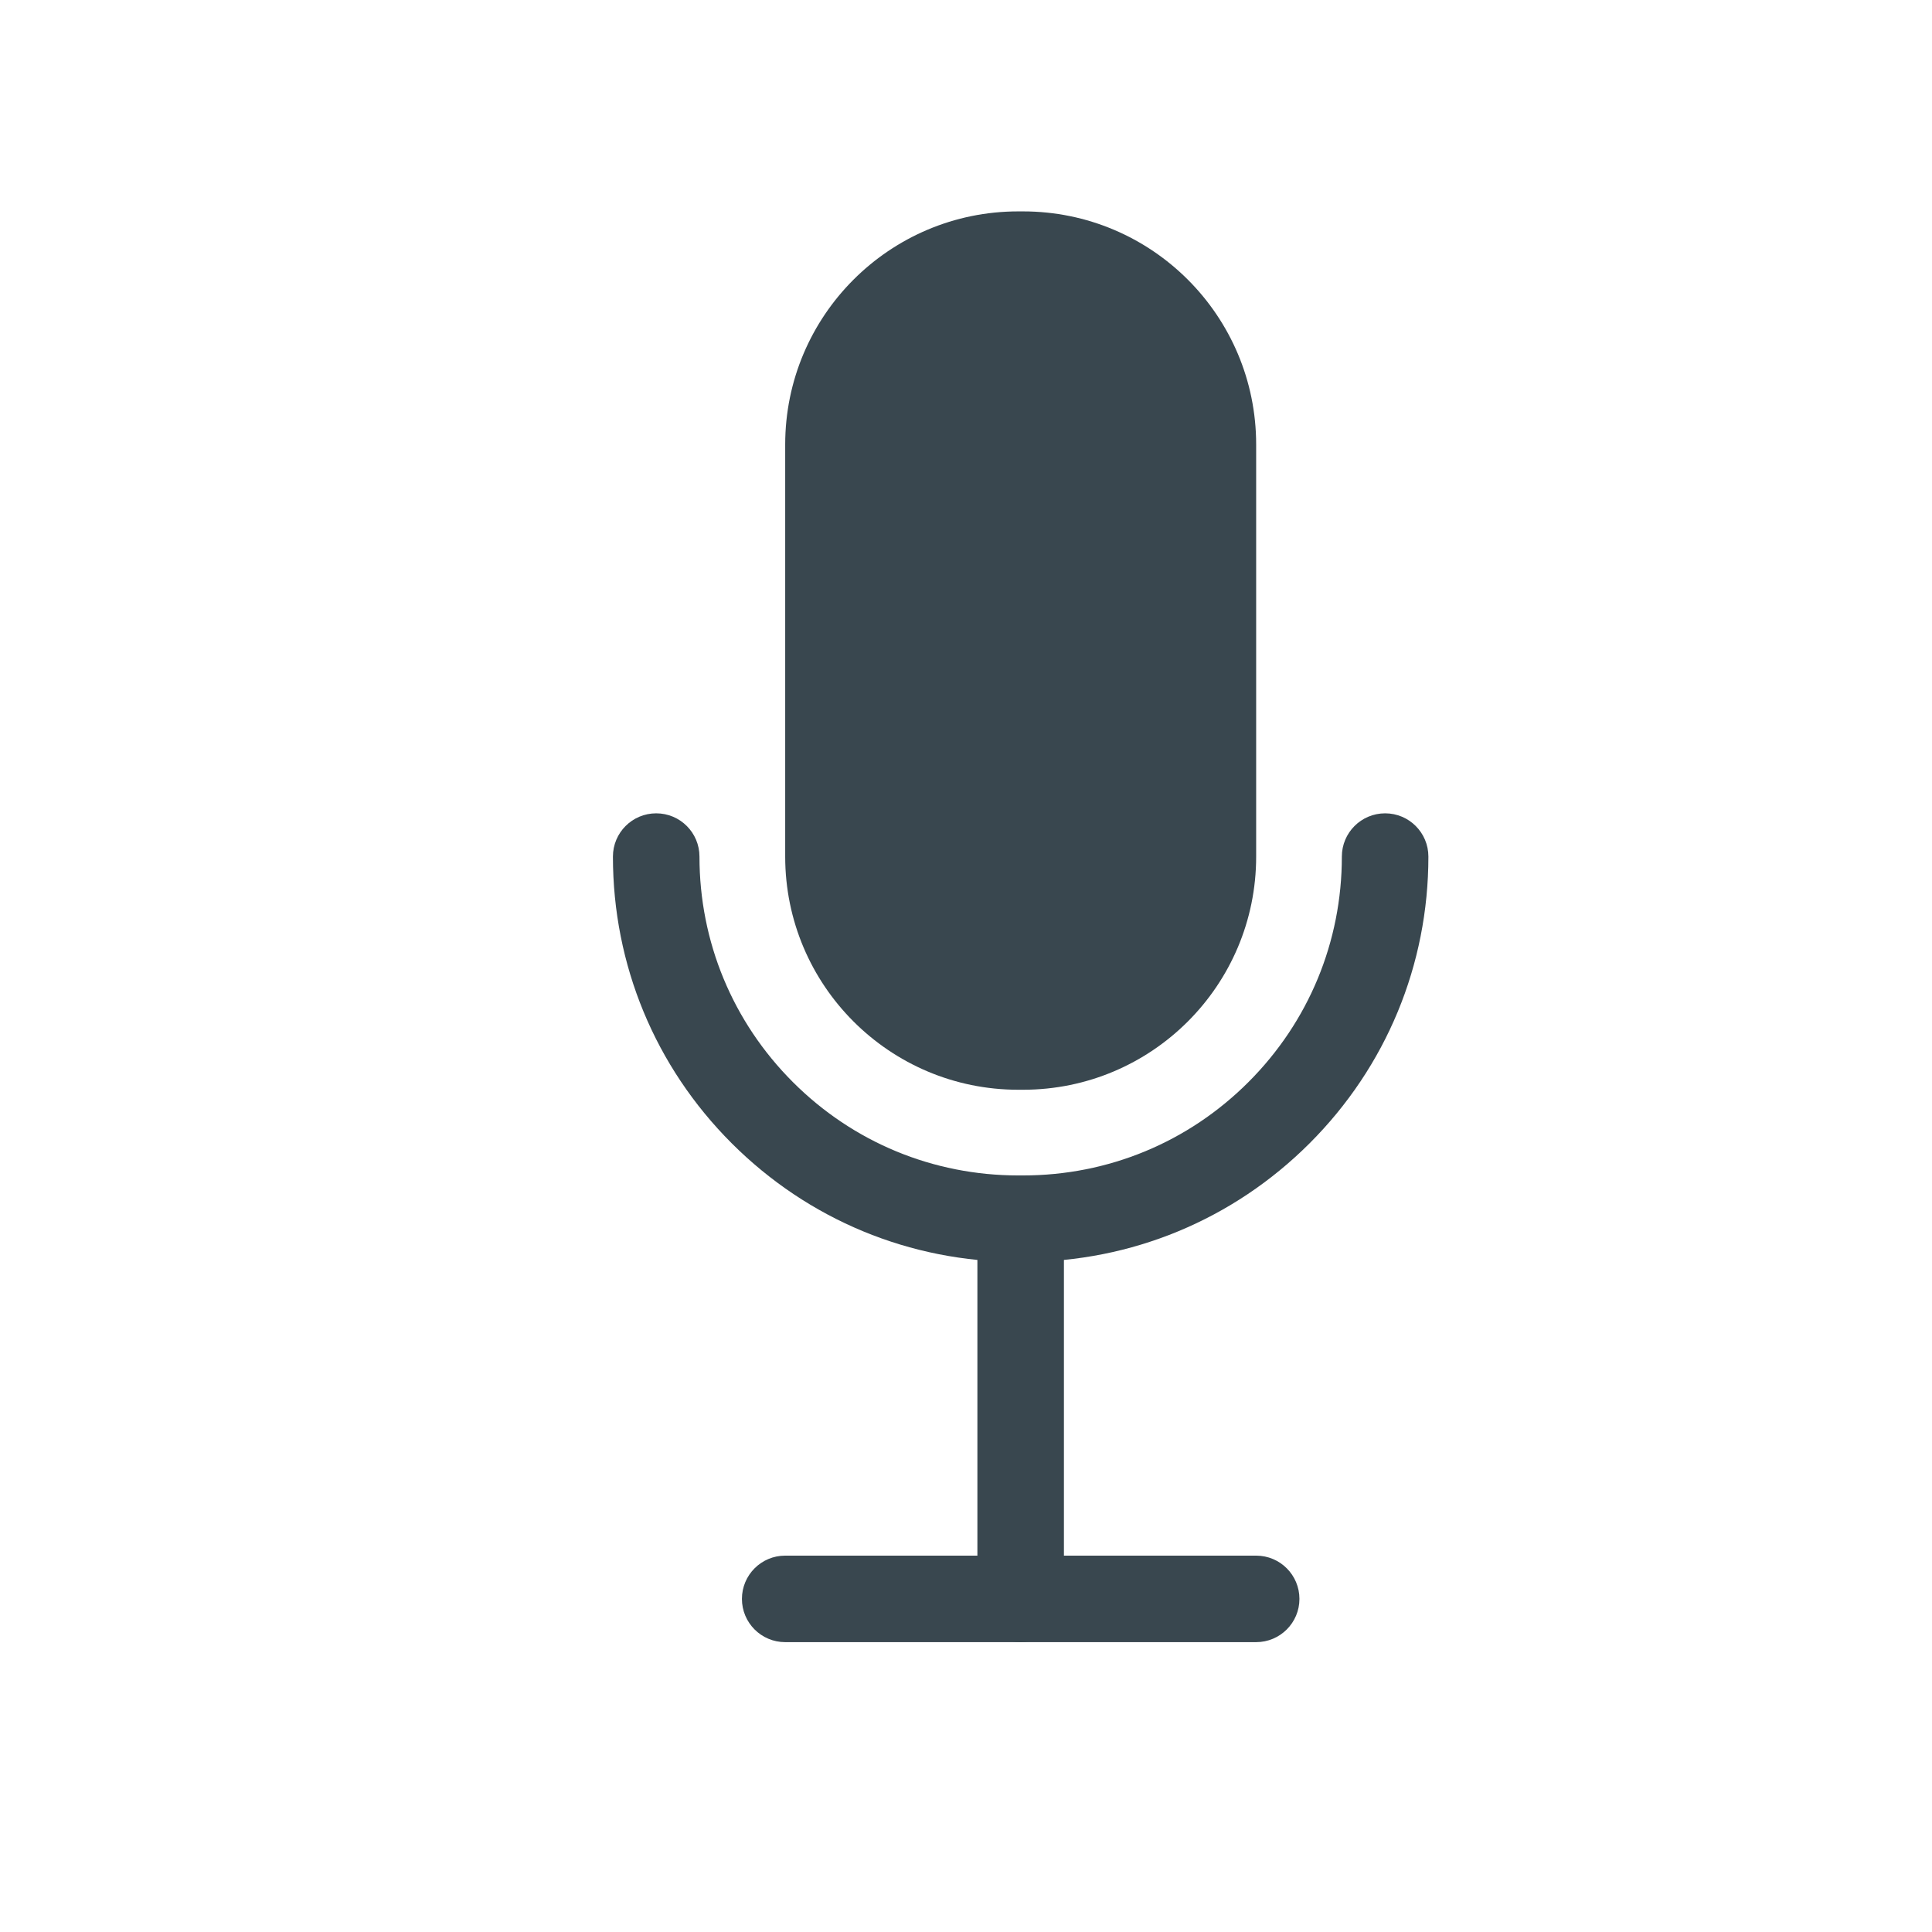
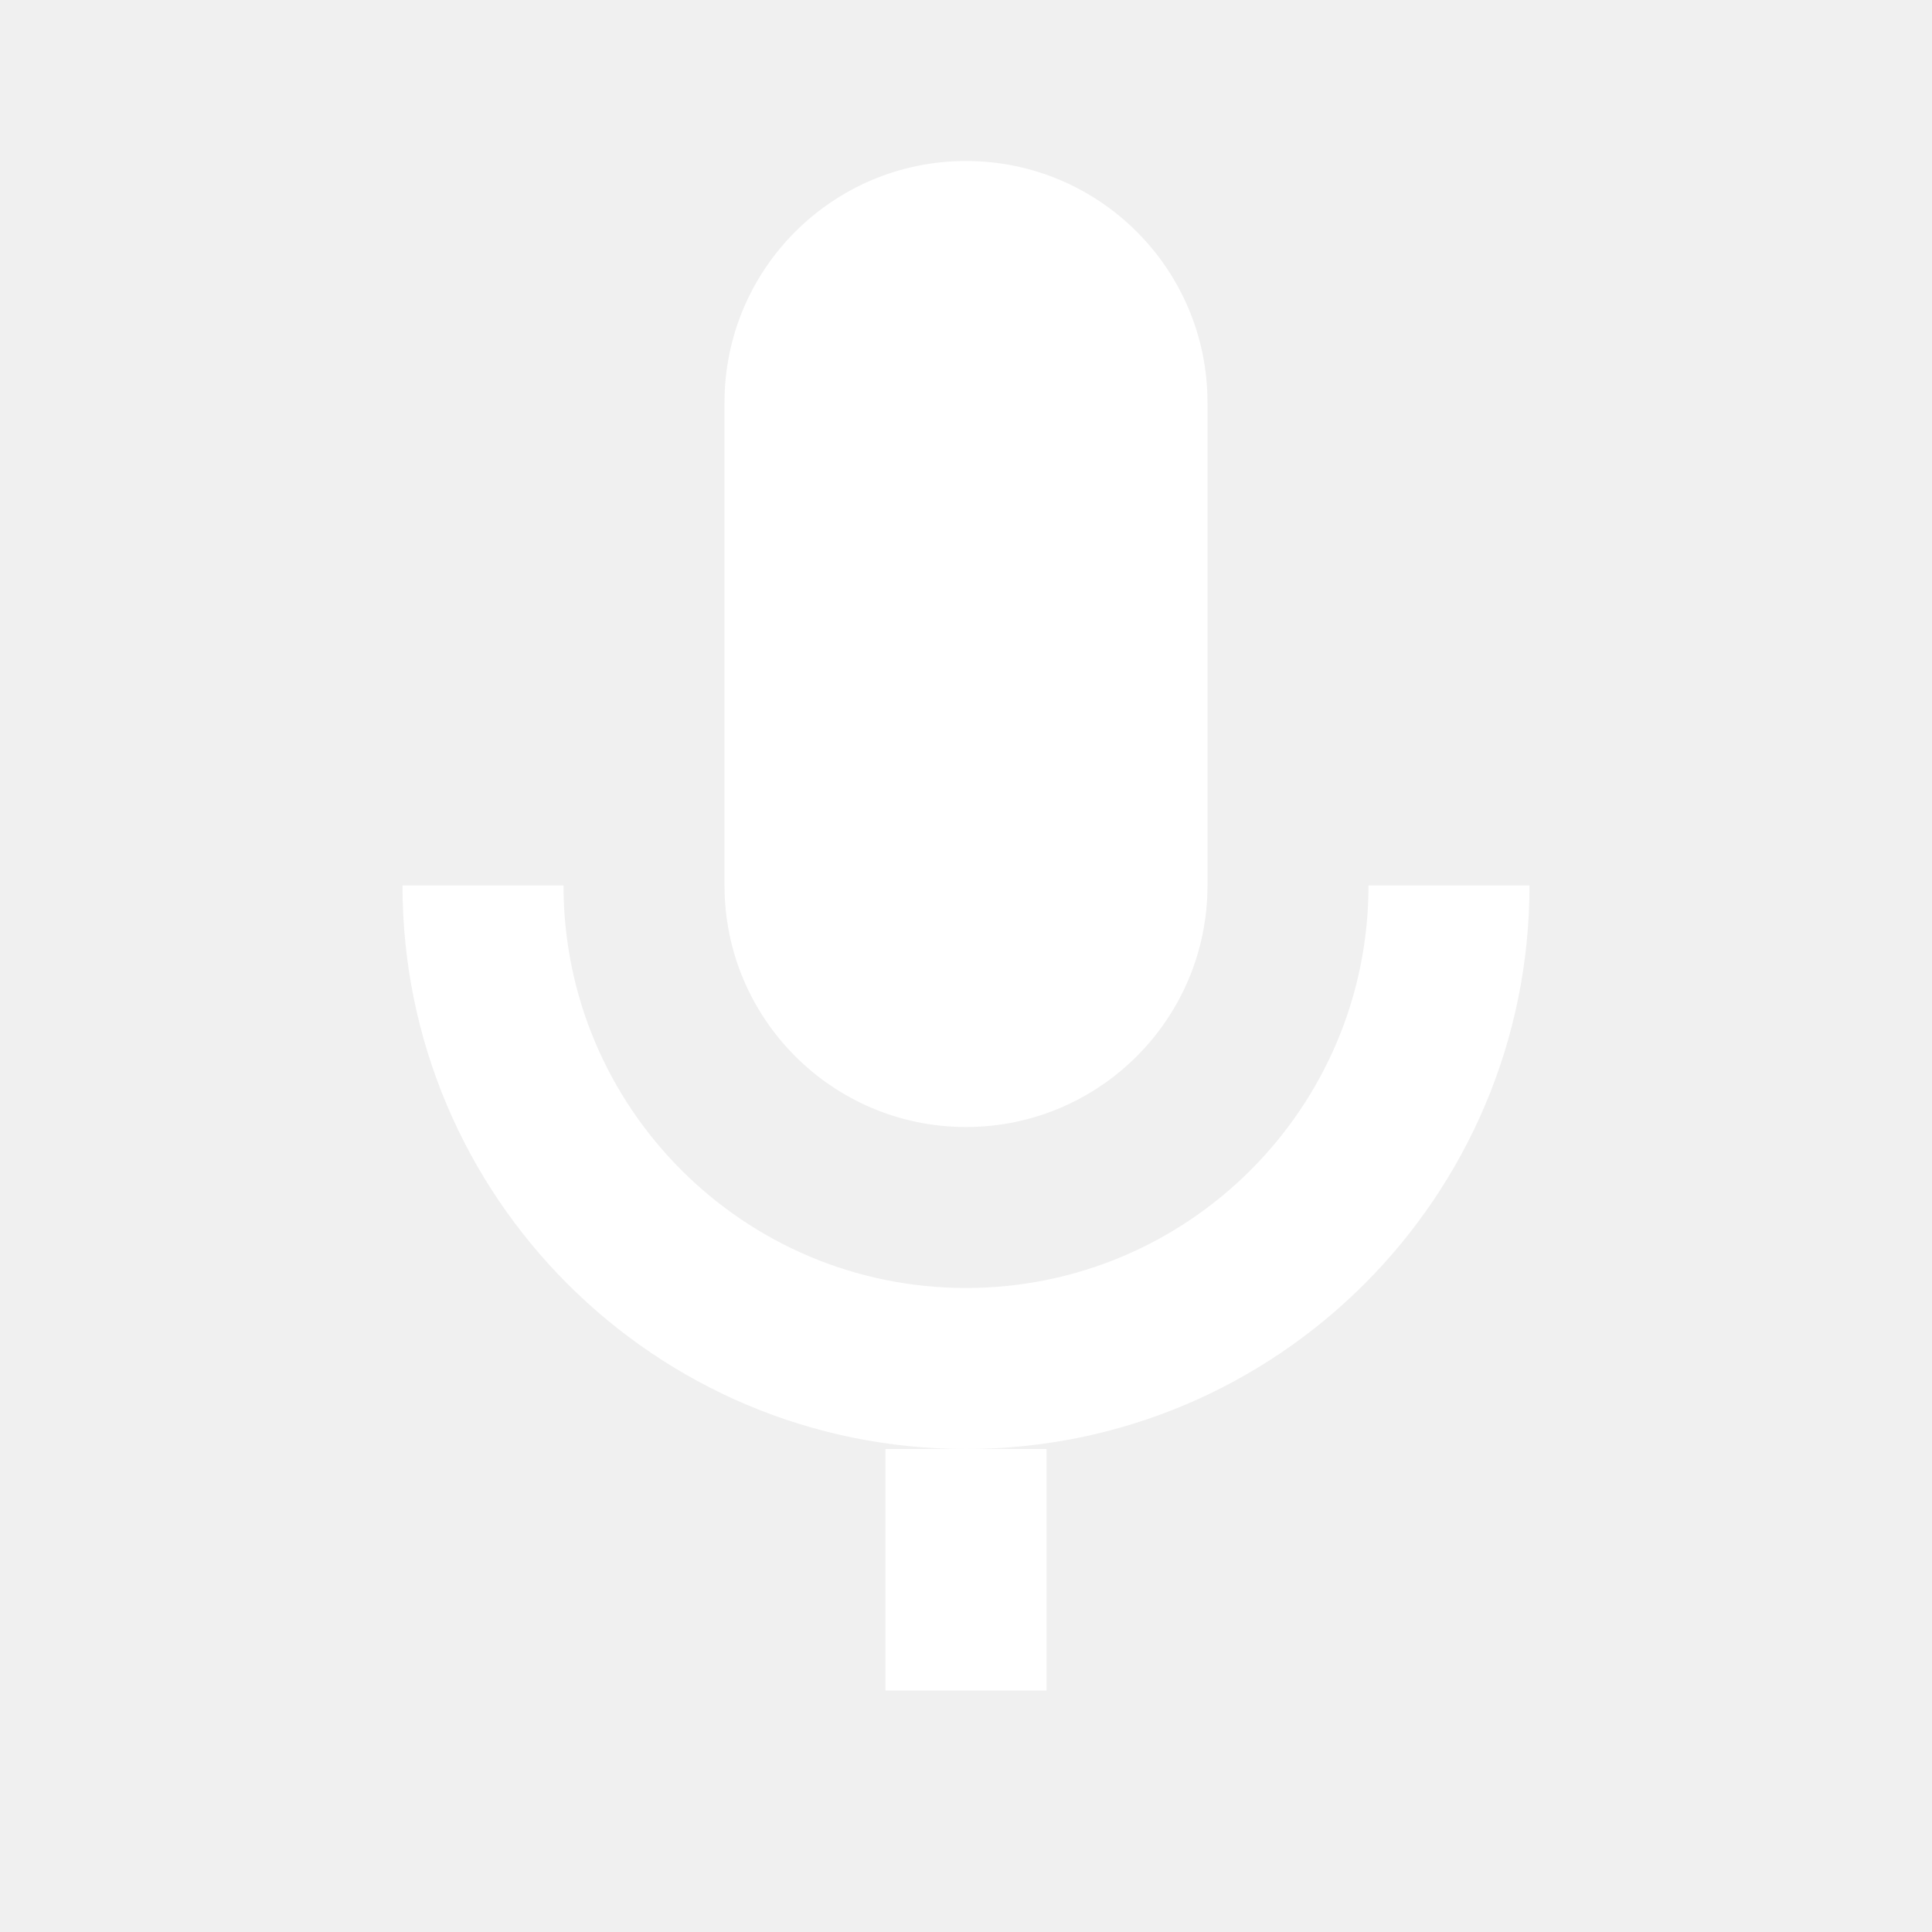
- <svg xmlns="http://www.w3.org/2000/svg" width="500" zoomAndPan="magnify" viewBox="0 0 375 375" height="500" preserveAspectRatio="xMidYMid meet" version="1.0">
-   <defs>
-     <clipPath id="35b349f085">
-       <path d="M 0 0 L 337.773 0 L 337.773 363.023 L 0 363.023 Z M 0 0 " clip-rule="nonzero" />
-     </clipPath>
-   </defs>
-   <rect x="-37.5" width="450" fill="#ffffff" y="-37.5" height="450" fill-opacity="1" />
-   <rect x="-37.5" width="450" fill="#ffffff" y="-37.5" height="450" fill-opacity="1" />
-   <g clip-path="url(#35b349f085)">
-     <rect x="-37.5" width="450" fill="#ffffff" y="-37.5" height="450" fill-opacity="1" />
-     <rect x="-37.5" width="450" fill="#ffffff" y="-37.5" height="450" fill-opacity="1" />
-     <rect x="-37.5" width="450" fill="#ffffff" y="-37.5" height="450" fill-opacity="1" />
-   </g>
-   <path fill="#39474f" d="M 243.82 318.738 L 152.398 318.738 C 147.766 318.738 144.008 314.977 144.008 310.348 C 144.008 305.707 147.766 301.949 152.398 301.949 L 243.82 301.949 C 248.461 301.949 252.219 305.707 252.219 310.348 C 252.219 314.977 248.461 318.738 243.82 318.738 Z M 243.82 318.738 " fill-opacity="1" fill-rule="nonzero" />
-   <path fill="#39474f" d="M 198.109 318.738 C 193.473 318.738 189.711 314.977 189.711 310.348 L 189.711 241.555 C 189.711 236.914 193.473 233.156 198.109 233.156 C 202.75 233.156 206.508 236.914 206.508 241.555 L 206.508 310.348 C 206.508 314.977 202.75 318.738 198.109 318.738 Z M 198.109 318.738 " fill-opacity="1" fill-rule="nonzero" />
-   <path fill="#39474f" d="M 198.566 211.52 L 197.652 211.52 C 172.664 211.52 152.406 191.254 152.406 166.266 L 152.406 86.285 C 152.406 61.297 172.664 41.031 197.652 41.031 L 198.566 41.031 C 223.562 41.031 243.82 61.297 243.82 86.285 L 243.82 166.266 C 243.82 191.254 223.562 211.52 198.566 211.52 Z M 198.566 211.52 " fill-opacity="1" fill-rule="nonzero" />
-   <path fill="#39474f" d="M 198.566 244.945 L 197.652 244.945 C 176.641 244.945 156.883 236.762 142.016 221.902 C 127.156 207.043 118.969 187.281 118.969 166.266 C 118.969 161.625 122.727 157.867 127.367 157.867 C 132.008 157.867 135.766 161.625 135.766 166.266 C 135.766 182.793 142.207 198.332 153.891 210.027 C 165.582 221.719 181.125 228.152 197.652 228.152 L 198.566 228.152 C 215.102 228.152 230.645 221.719 242.328 210.027 C 254.02 198.332 260.453 182.793 260.453 166.266 C 260.453 161.625 264.215 157.867 268.852 157.867 C 273.492 157.867 277.25 161.625 277.25 166.266 C 277.25 187.281 269.062 207.043 254.203 221.902 C 239.344 236.762 219.586 244.945 198.566 244.945 Z M 198.566 244.945 " fill-opacity="1" fill-rule="nonzero" />
+ <svg xmlns="http://www.w3.org/2000/svg" viewBox="0 0 24 24" fill="white">
+   <path d="M12 14a3 3 0 0 0 3-3V5a3 3 0 1 0-6 0v6a3 3 0 0 0 3 3zm5-3a5 5 0 0 1-10 0H5a7 7 0 0 0 14 0h-2zM11 18h2v3h-2v-3z" />
</svg>
